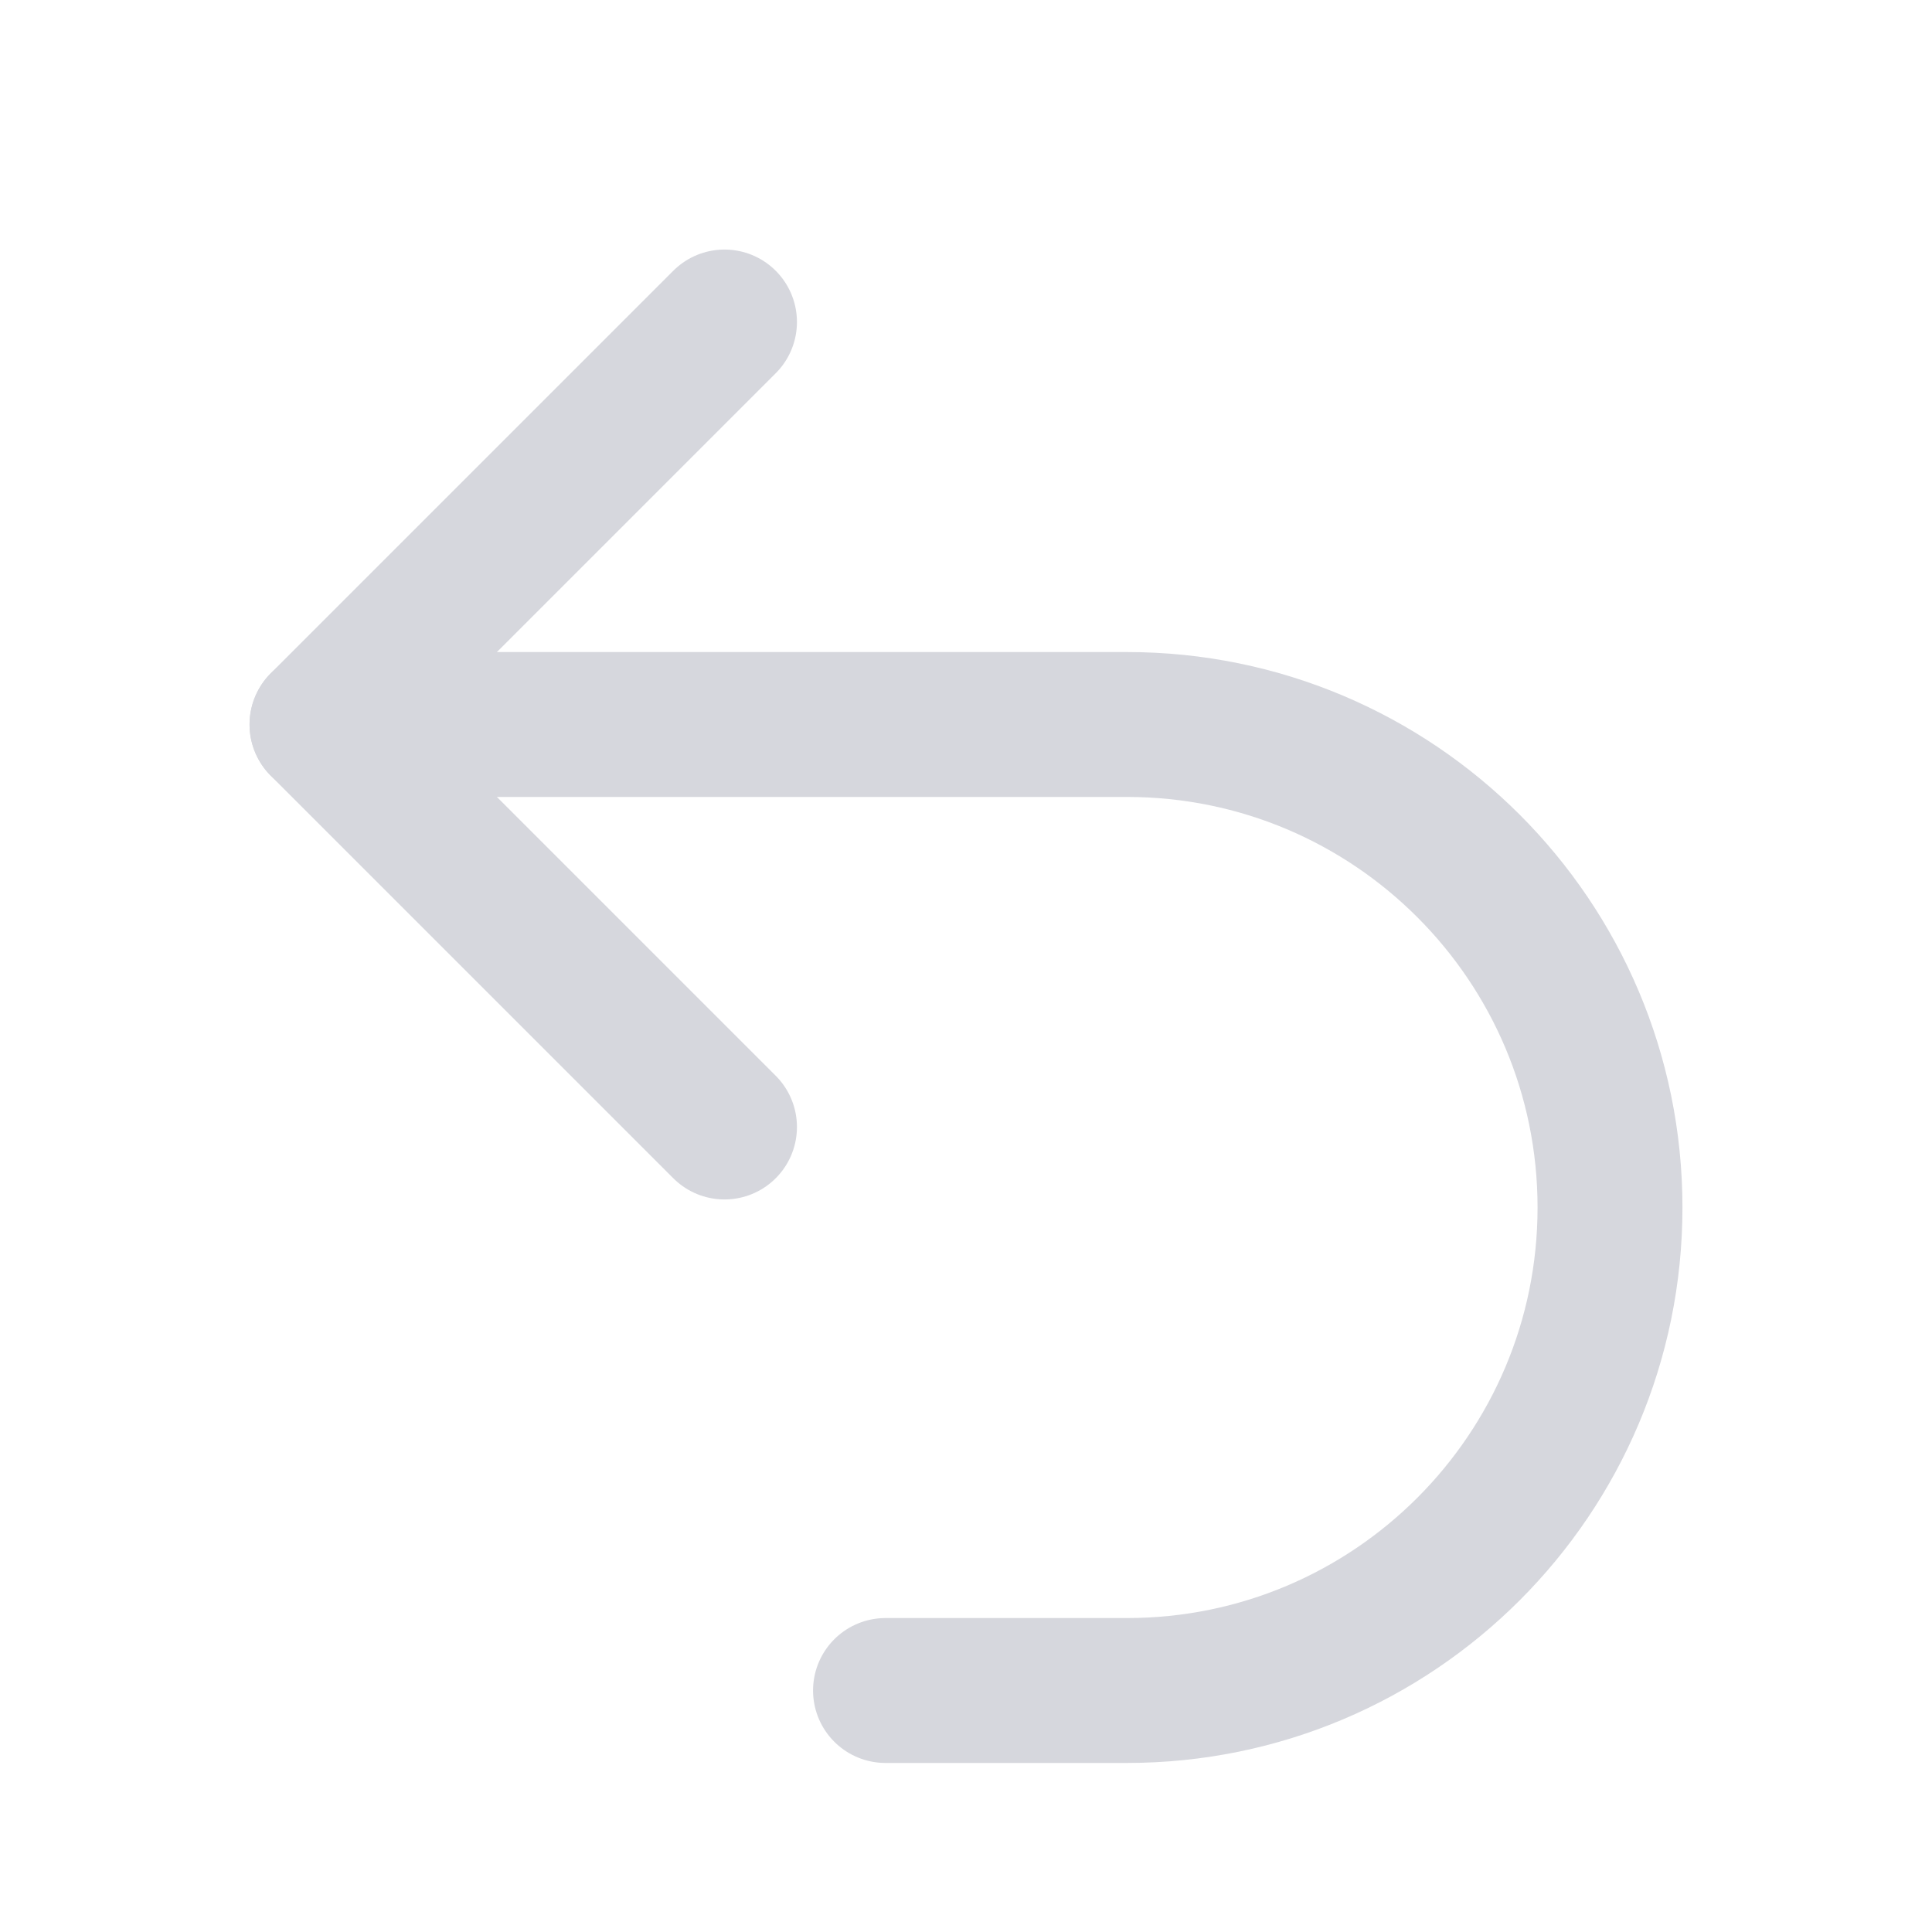
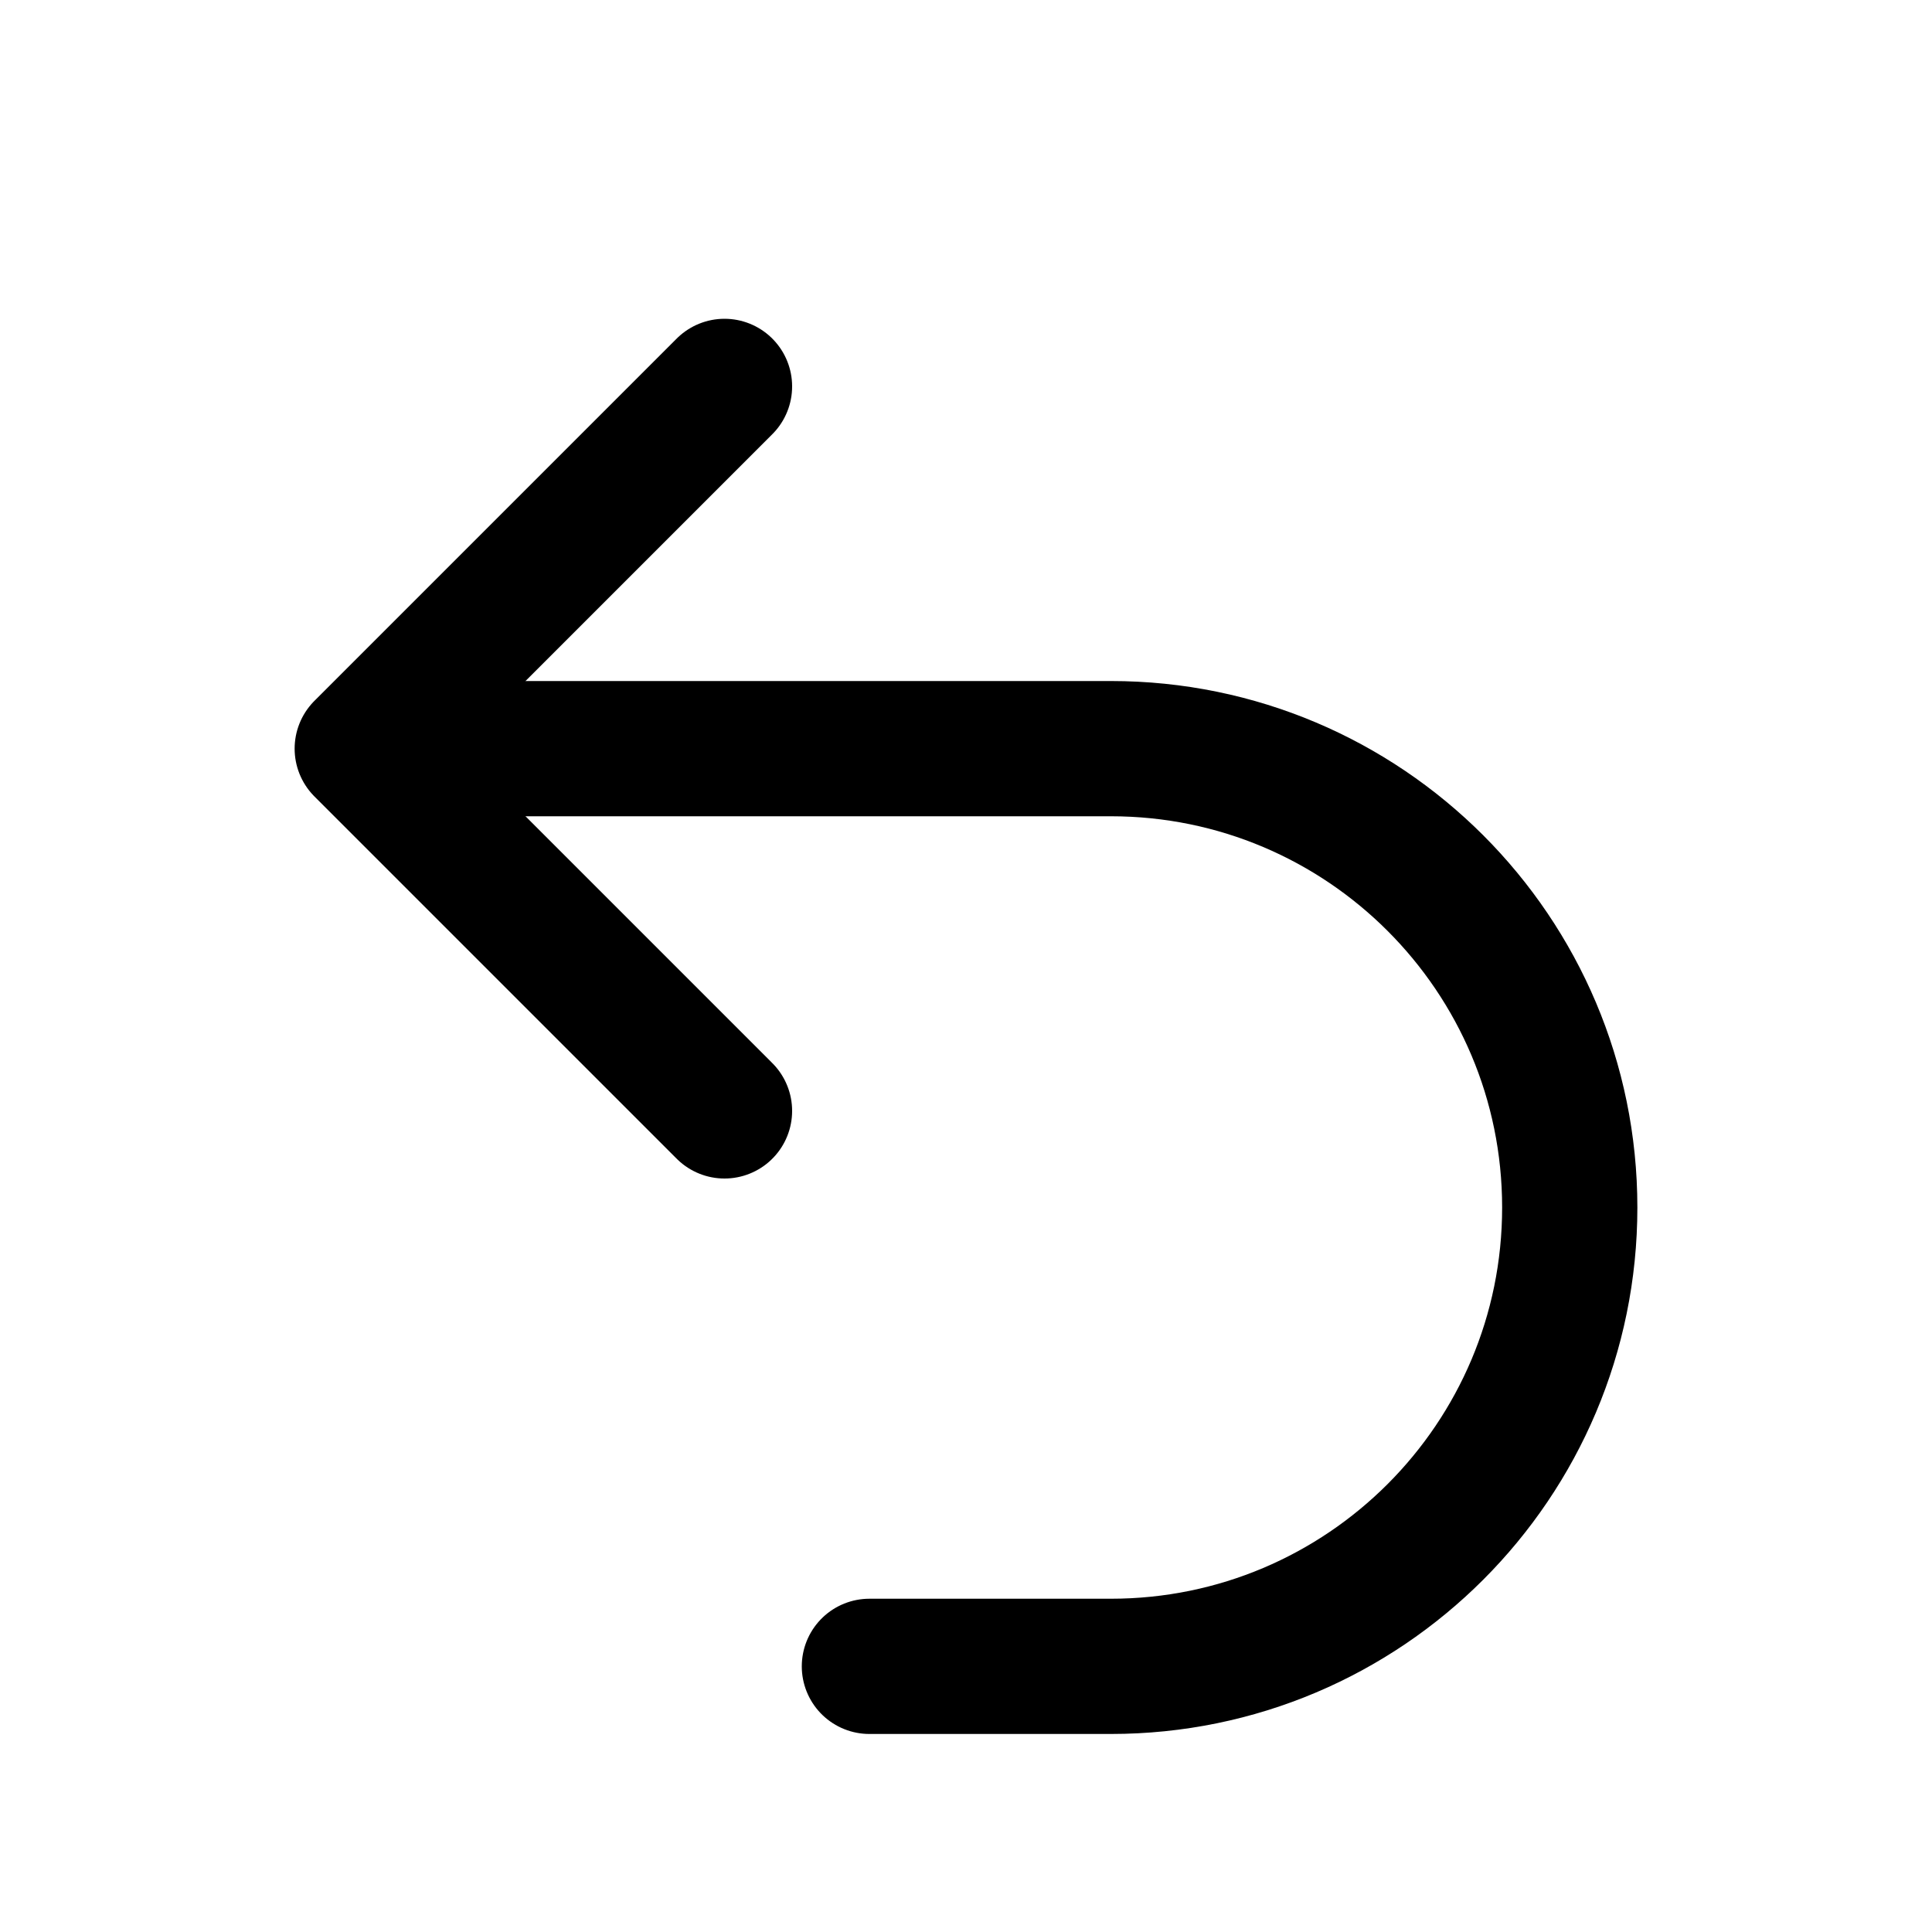
- <svg xmlns="http://www.w3.org/2000/svg" width="24" height="24" viewBox="0 0 24 24" fill="none" stroke="#d6d7dd" stroke-width="1.8" stroke-linecap="round" stroke-linejoin="round">
-   <path d="M9 14L4 9l5-5" />
-   <path d="M4 9h10a6 6 0 0 1 0 12h-3" />
+ <svg xmlns="http://www.w3.org/2000/svg" width="20" height="20" viewBox="0 0 20 20" fill="none" stroke="currentColor" stroke-width="1.4" stroke-linecap="round" stroke-linejoin="round">
+   <path d="M7.5 11.5L3.75 7.75 7.5 4" />
+   <path d="M4 7.75h7.5a4.75 4.75 0 0 1 0 9.5H9" />
</svg>
